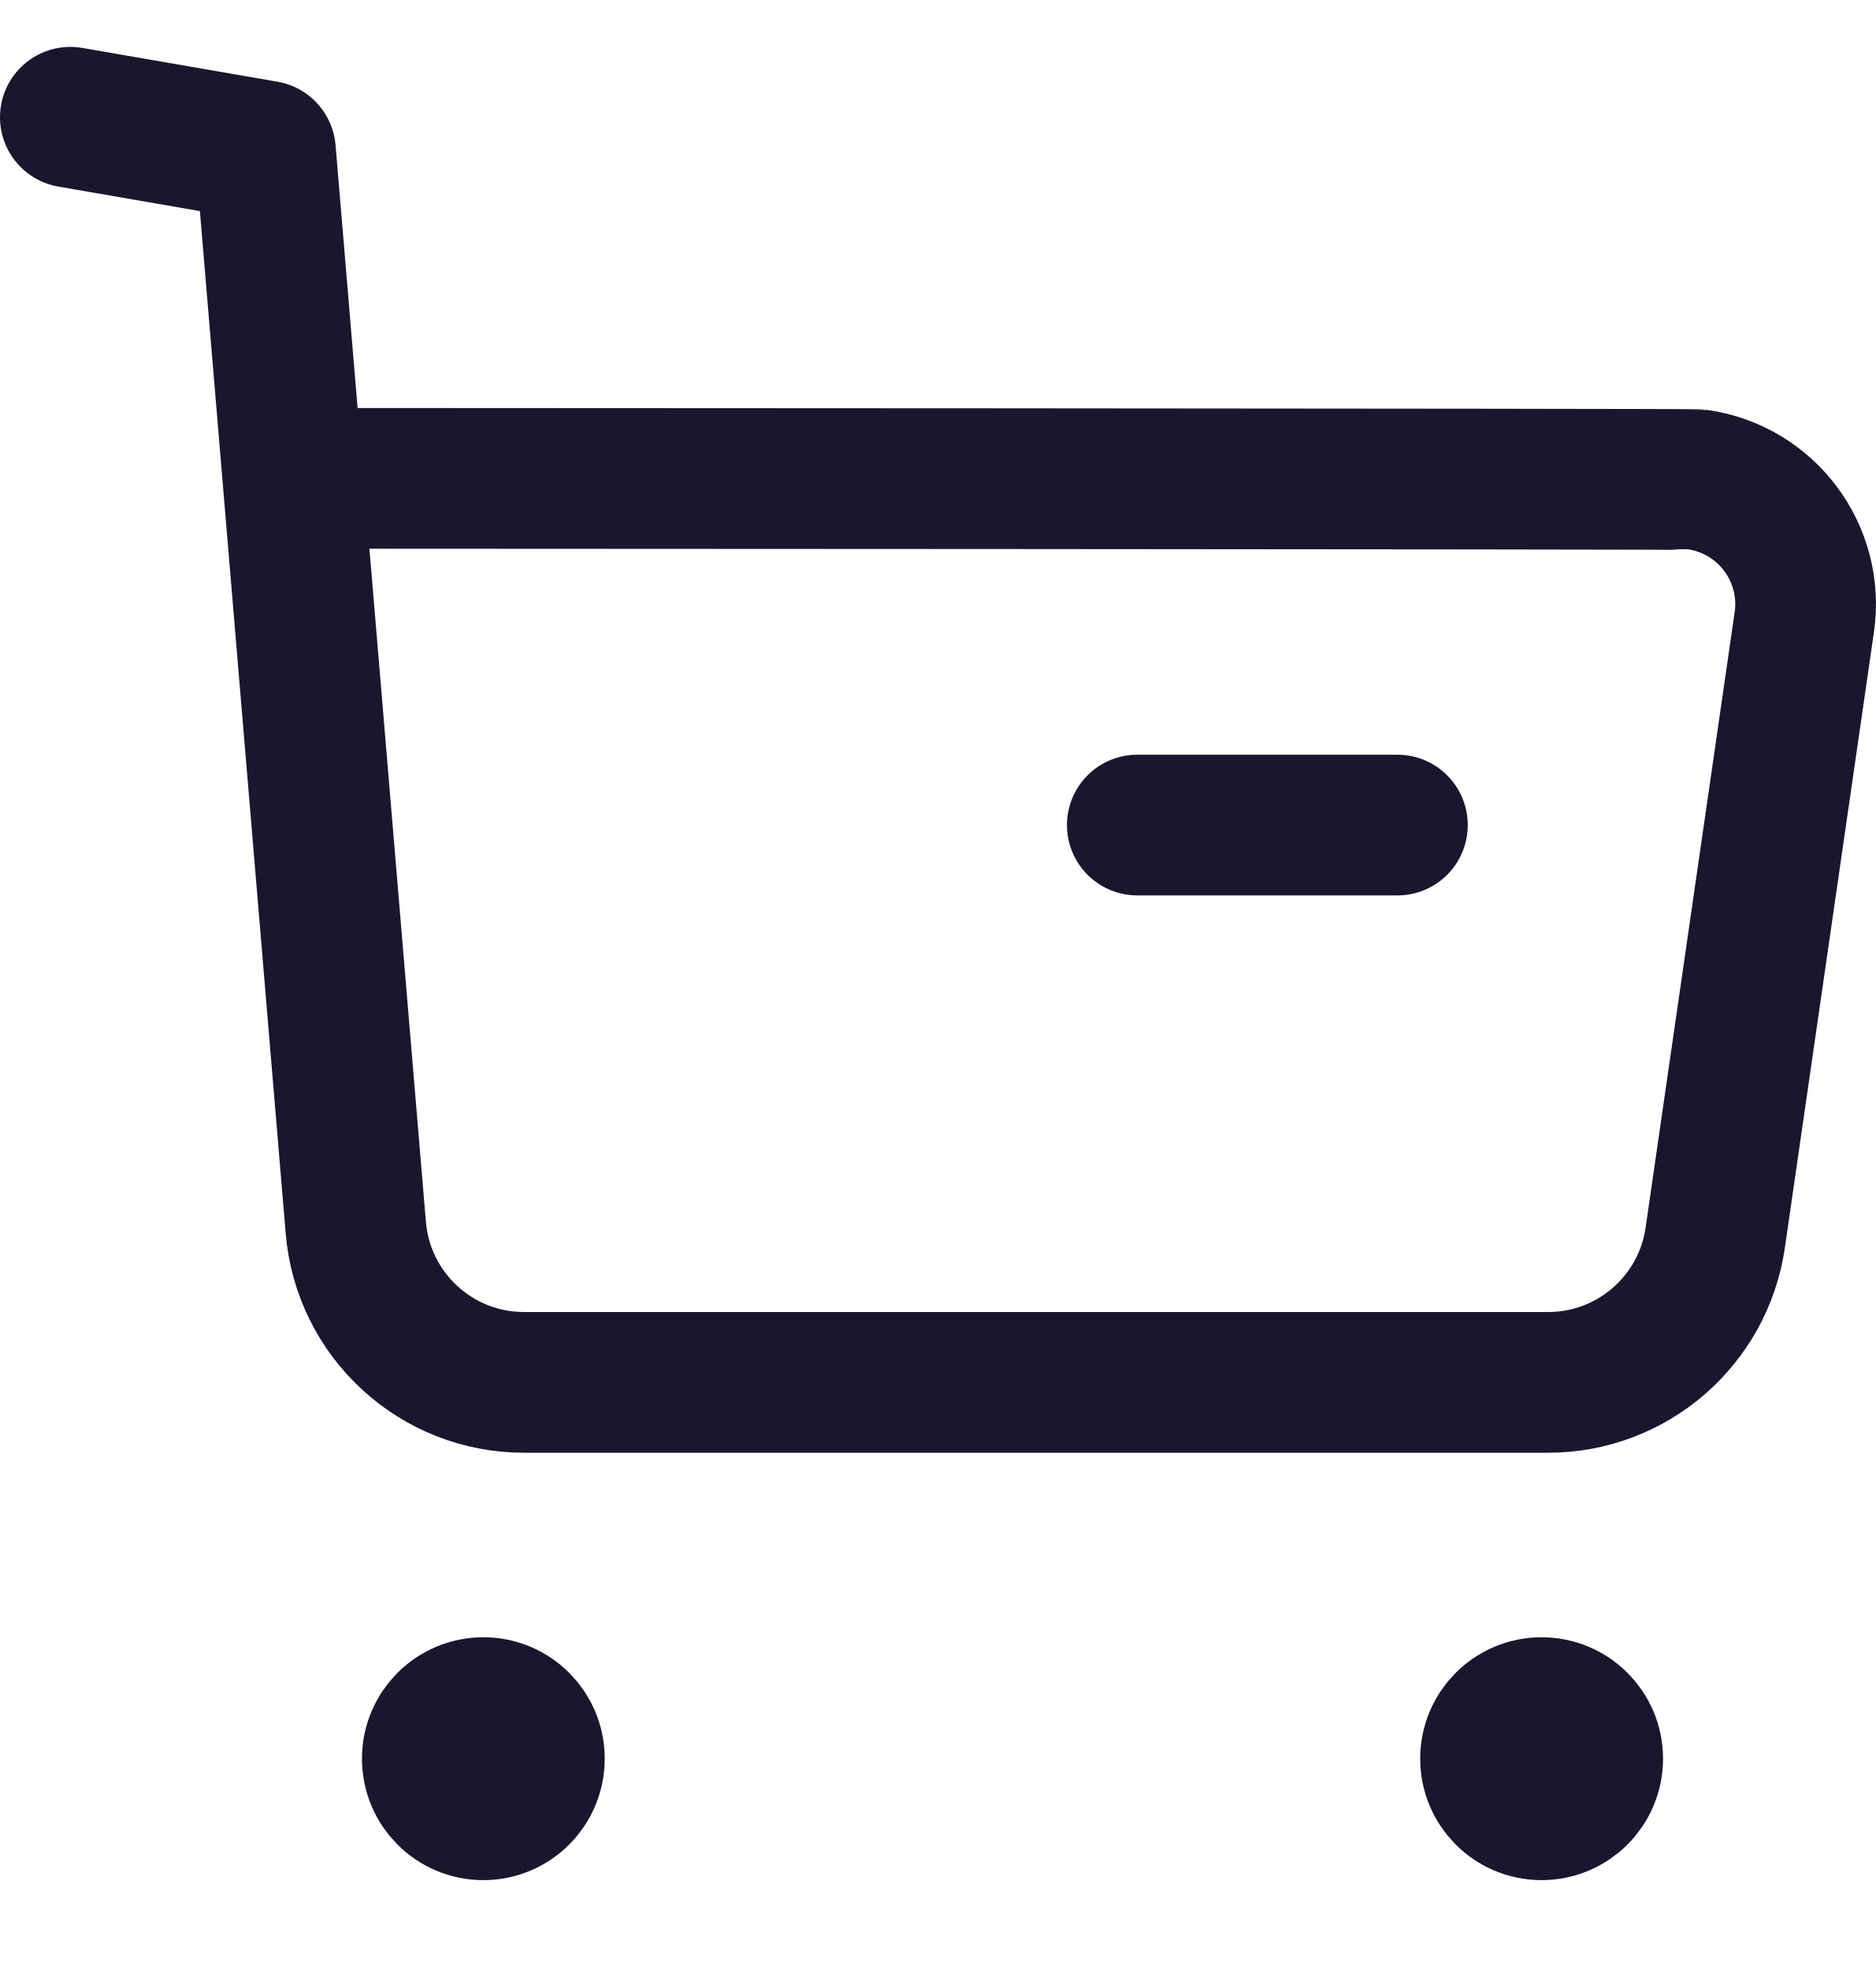
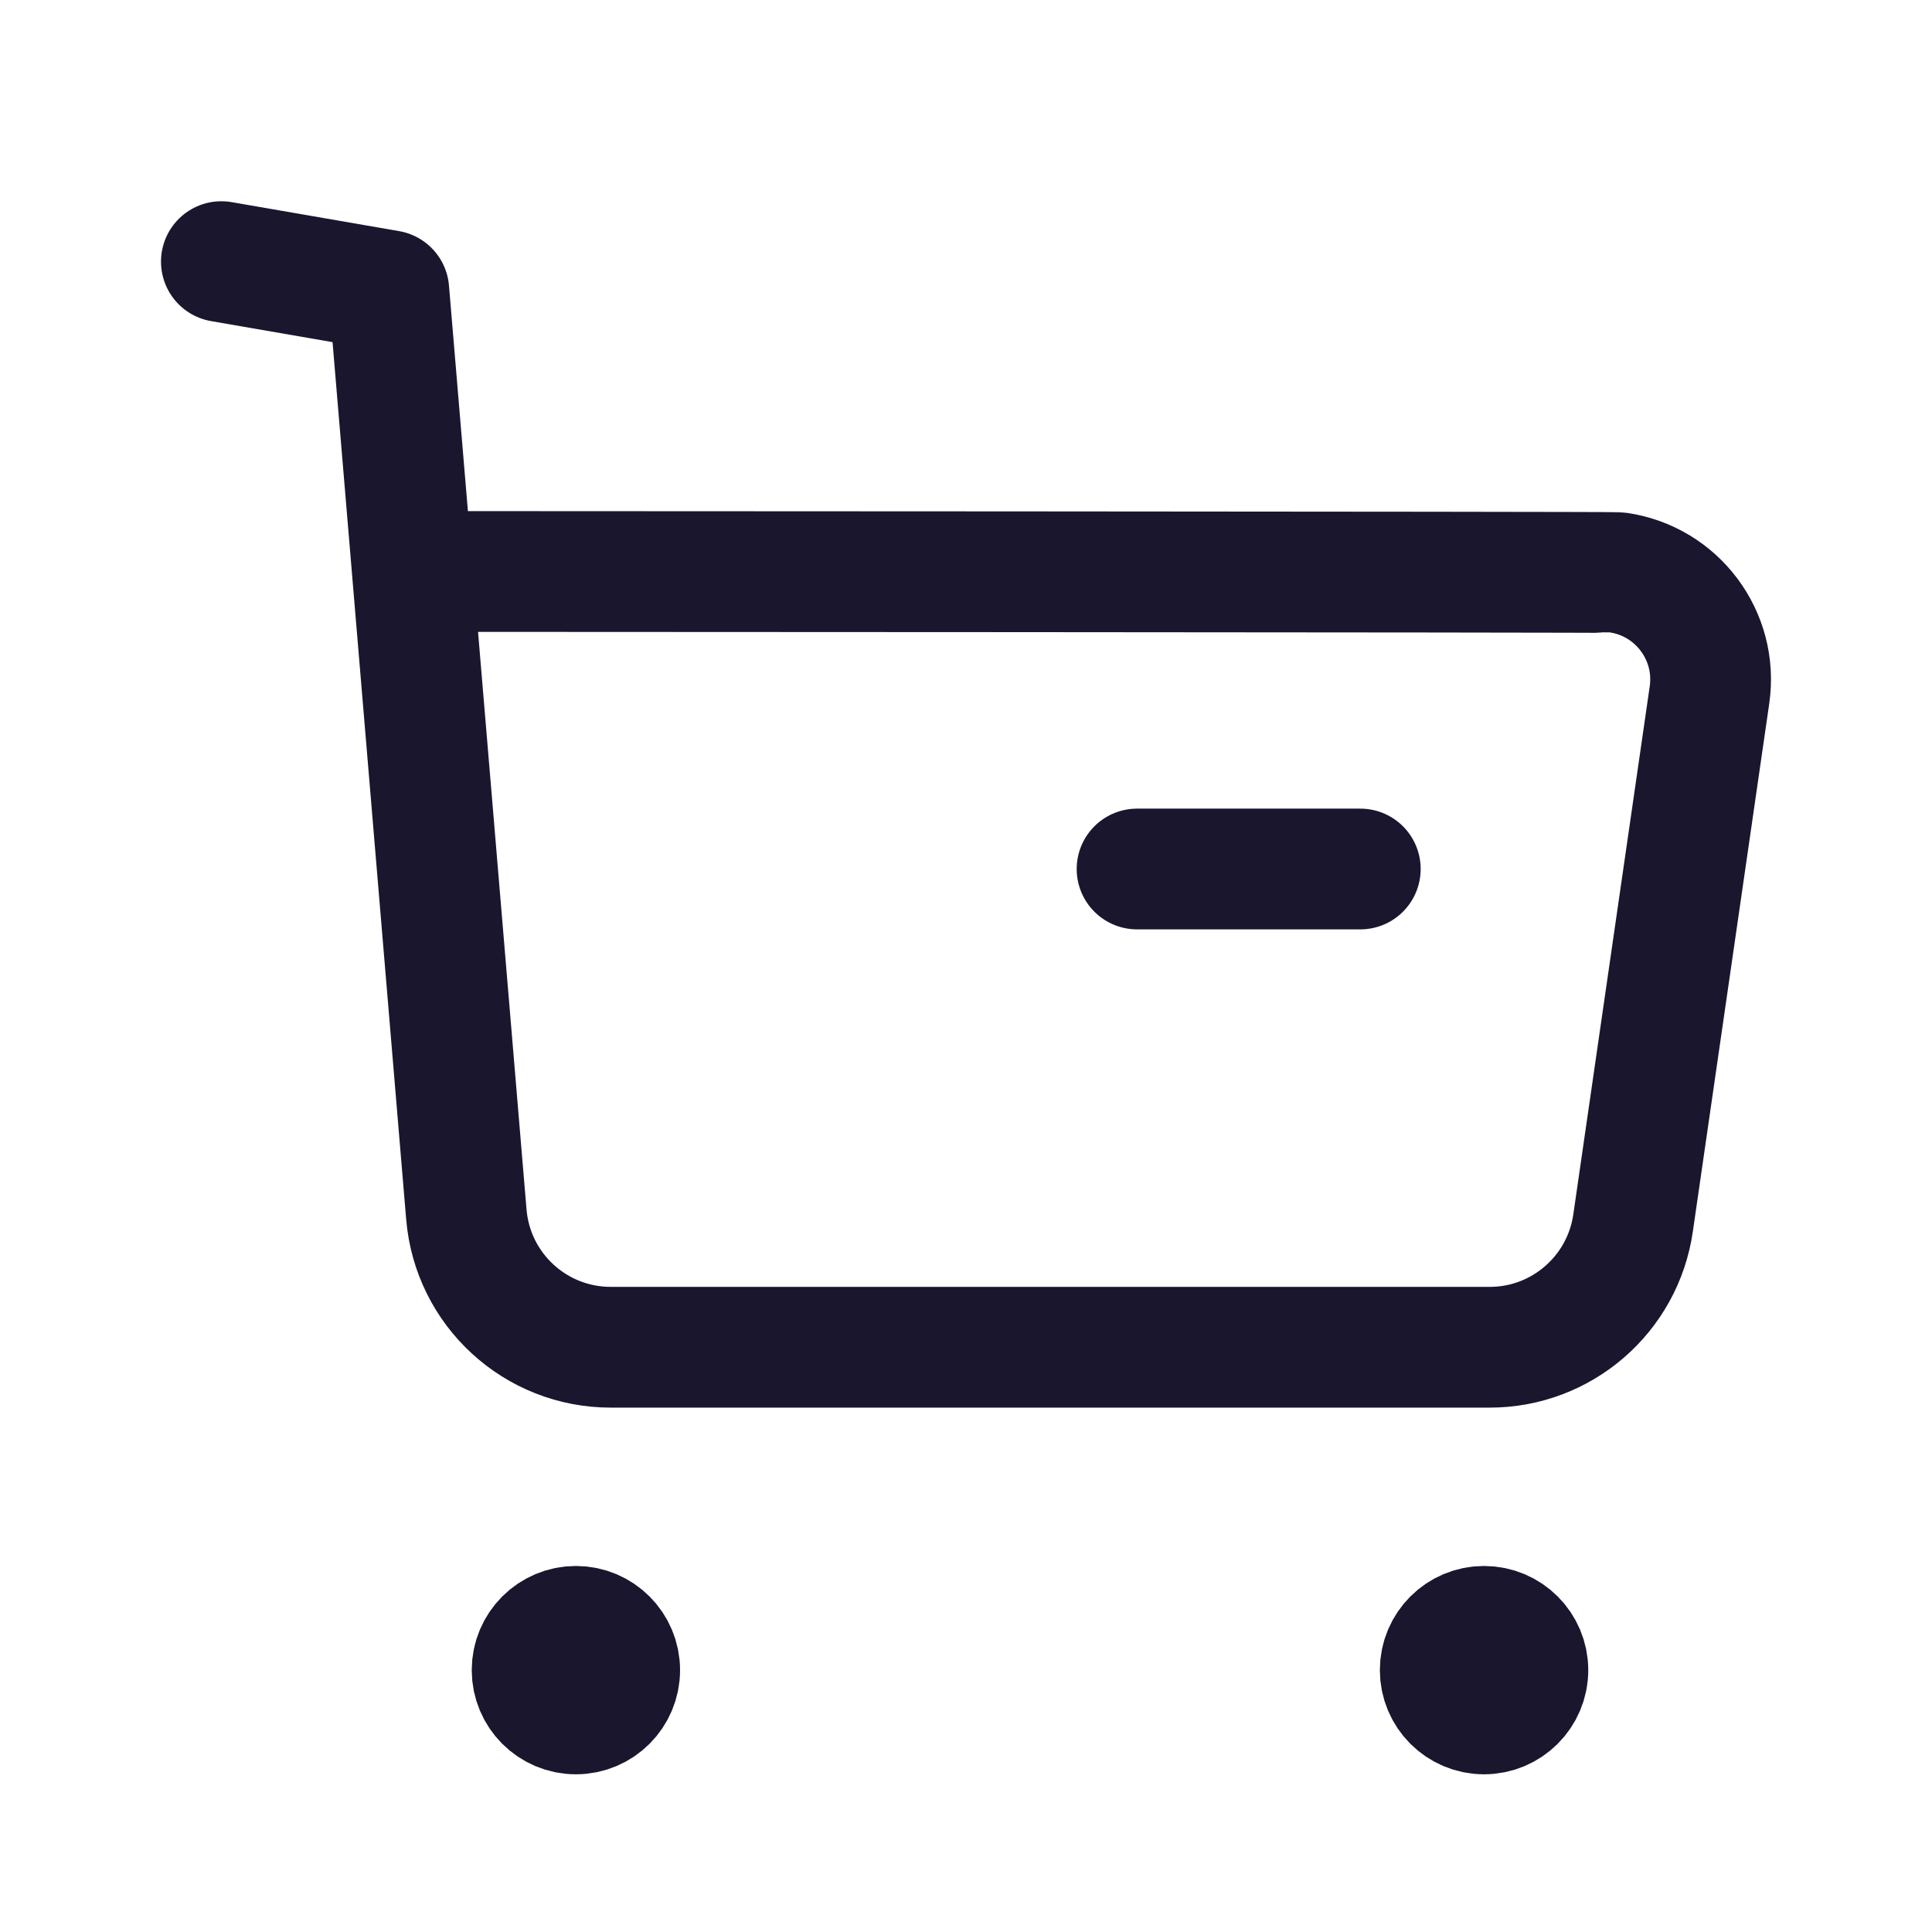
- <svg xmlns="http://www.w3.org/2000/svg" width="20" height="21" viewBox="0 0 20 21" fill="none">
-   <path d="M0.75 1.25L2.83 1.61L3.793 13.083C3.87 14.02 4.653 14.739 5.593 14.736H16.502C17.399 14.738 18.16 14.078 18.287 13.19L19.236 6.632C19.342 5.899 18.833 5.219 18.101 5.113C18.037 5.104 3.164 5.099 3.164 5.099" stroke="#1A162E" stroke-width="1.5" stroke-linecap="round" stroke-linejoin="round" />
-   <path d="M12.125 8.795H14.898" stroke="#1A162E" stroke-width="1.5" stroke-linecap="round" stroke-linejoin="round" />
-   <path fill-rule="evenodd" clip-rule="evenodd" d="M5.153 18.203C5.454 18.203 5.697 18.447 5.697 18.747C5.697 19.048 5.454 19.292 5.153 19.292C4.852 19.292 4.609 19.048 4.609 18.747C4.609 18.447 4.852 18.203 5.153 18.203Z" fill="#1A162E" stroke="#1A162E" stroke-width="1.5" stroke-linecap="round" stroke-linejoin="round" />
-   <path fill-rule="evenodd" clip-rule="evenodd" d="M16.435 18.203C16.736 18.203 16.98 18.447 16.98 18.747C16.98 19.048 16.736 19.292 16.435 19.292C16.134 19.292 15.891 19.048 15.891 18.747C15.891 18.447 16.134 18.203 16.435 18.203Z" fill="#1A162E" stroke="#1A162E" stroke-width="1.5" stroke-linecap="round" stroke-linejoin="round" />
+ <svg xmlns="http://www.w3.org/2000/svg" width="24" height="24" viewBox="0 0 24 24" fill="none">
+   <path d="M2.75 3.25L4.83 3.61L5.793 15.083C5.87 16.02 6.653 16.739 7.593 16.736H18.502C19.399 16.738 20.16 16.078 20.287 15.19L21.236 8.632C21.342 7.899 20.833 7.219 20.101 7.113C20.037 7.104 5.164 7.099 5.164 7.099" stroke="#1A162E" stroke-width="1.5" stroke-linecap="round" stroke-linejoin="round" />
+   <path d="M14.125 10.795H16.898" stroke="#1A162E" stroke-width="1.5" stroke-linecap="round" stroke-linejoin="round" />
+   <path fill-rule="evenodd" clip-rule="evenodd" d="M7.154 20.203C7.455 20.203 7.698 20.447 7.698 20.747C7.698 21.047 7.455 21.291 7.154 21.291C6.853 21.291 6.61 21.047 6.61 20.747C6.61 20.447 6.853 20.203 7.154 20.203Z" fill="#1A162E" stroke="#1A162E" stroke-width="1.5" stroke-linecap="round" stroke-linejoin="round" />
+   <path fill-rule="evenodd" clip-rule="evenodd" d="M18.435 20.203C18.736 20.203 18.98 20.447 18.98 20.747C18.98 21.047 18.736 21.291 18.435 21.291C18.134 21.291 17.891 21.047 17.891 20.747C17.891 20.447 18.134 20.203 18.435 20.203Z" fill="#1A162E" stroke="#1A162E" stroke-width="1.5" stroke-linecap="round" stroke-linejoin="round" />
</svg>
